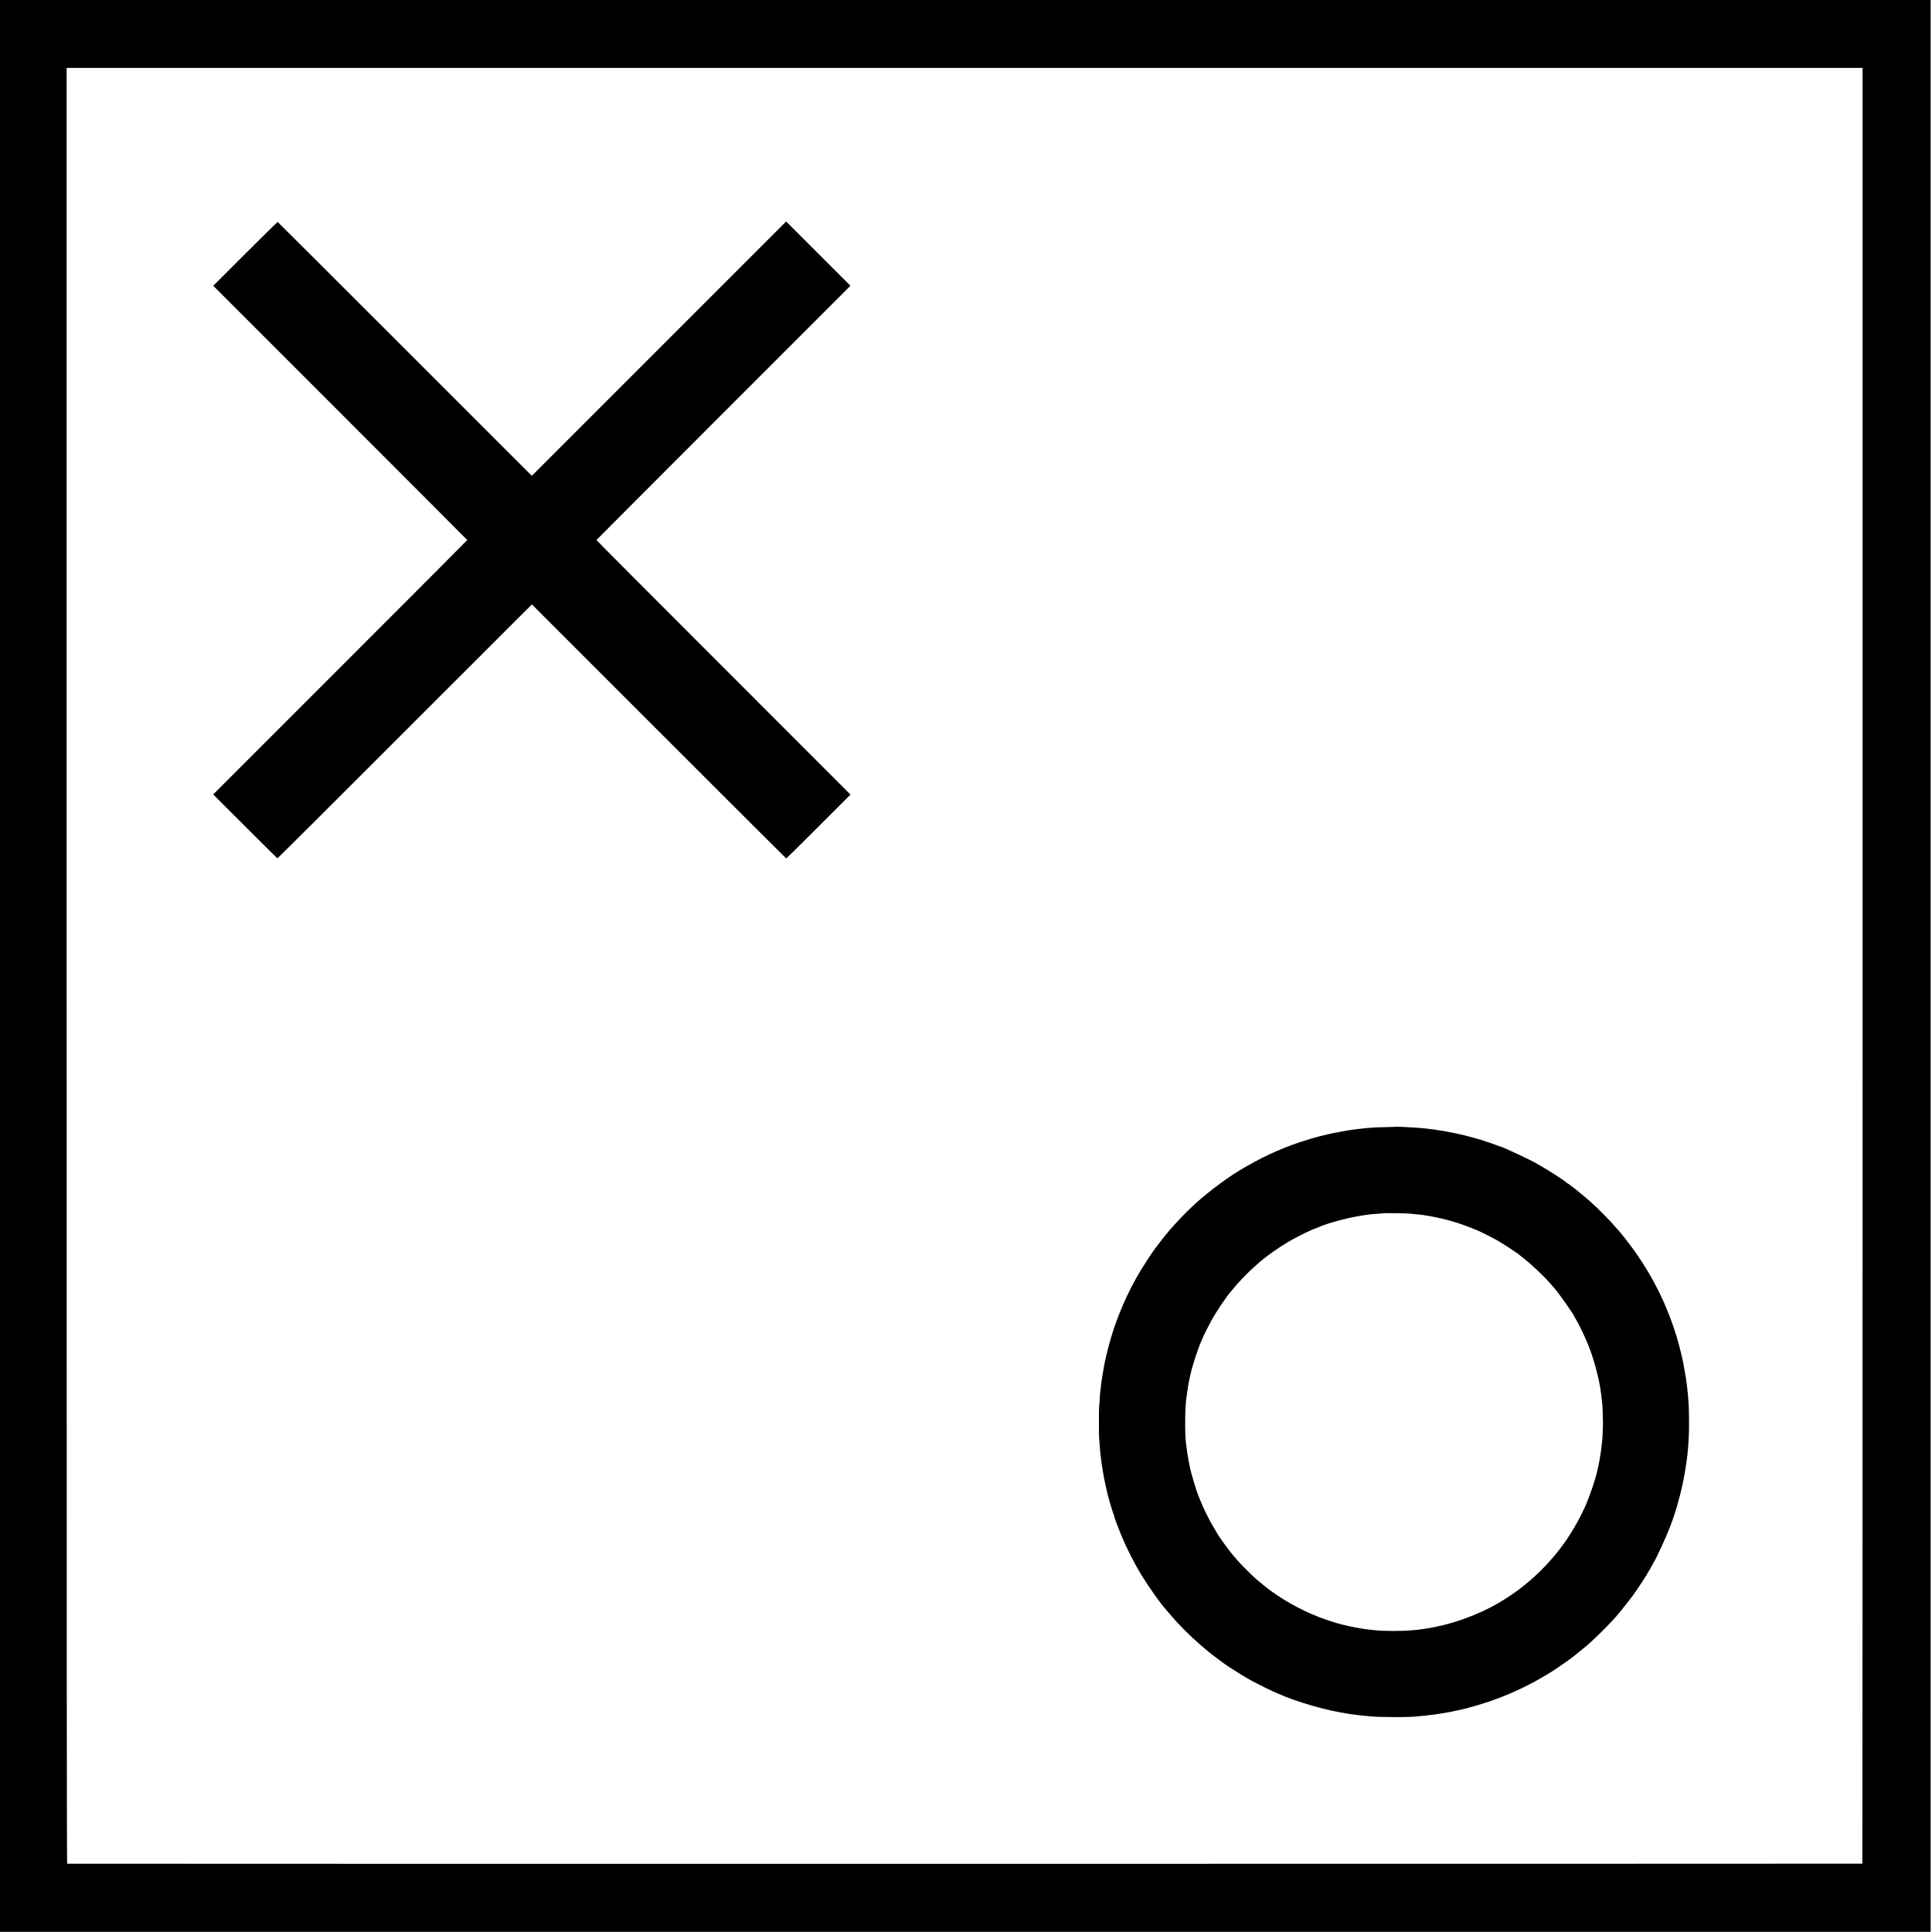
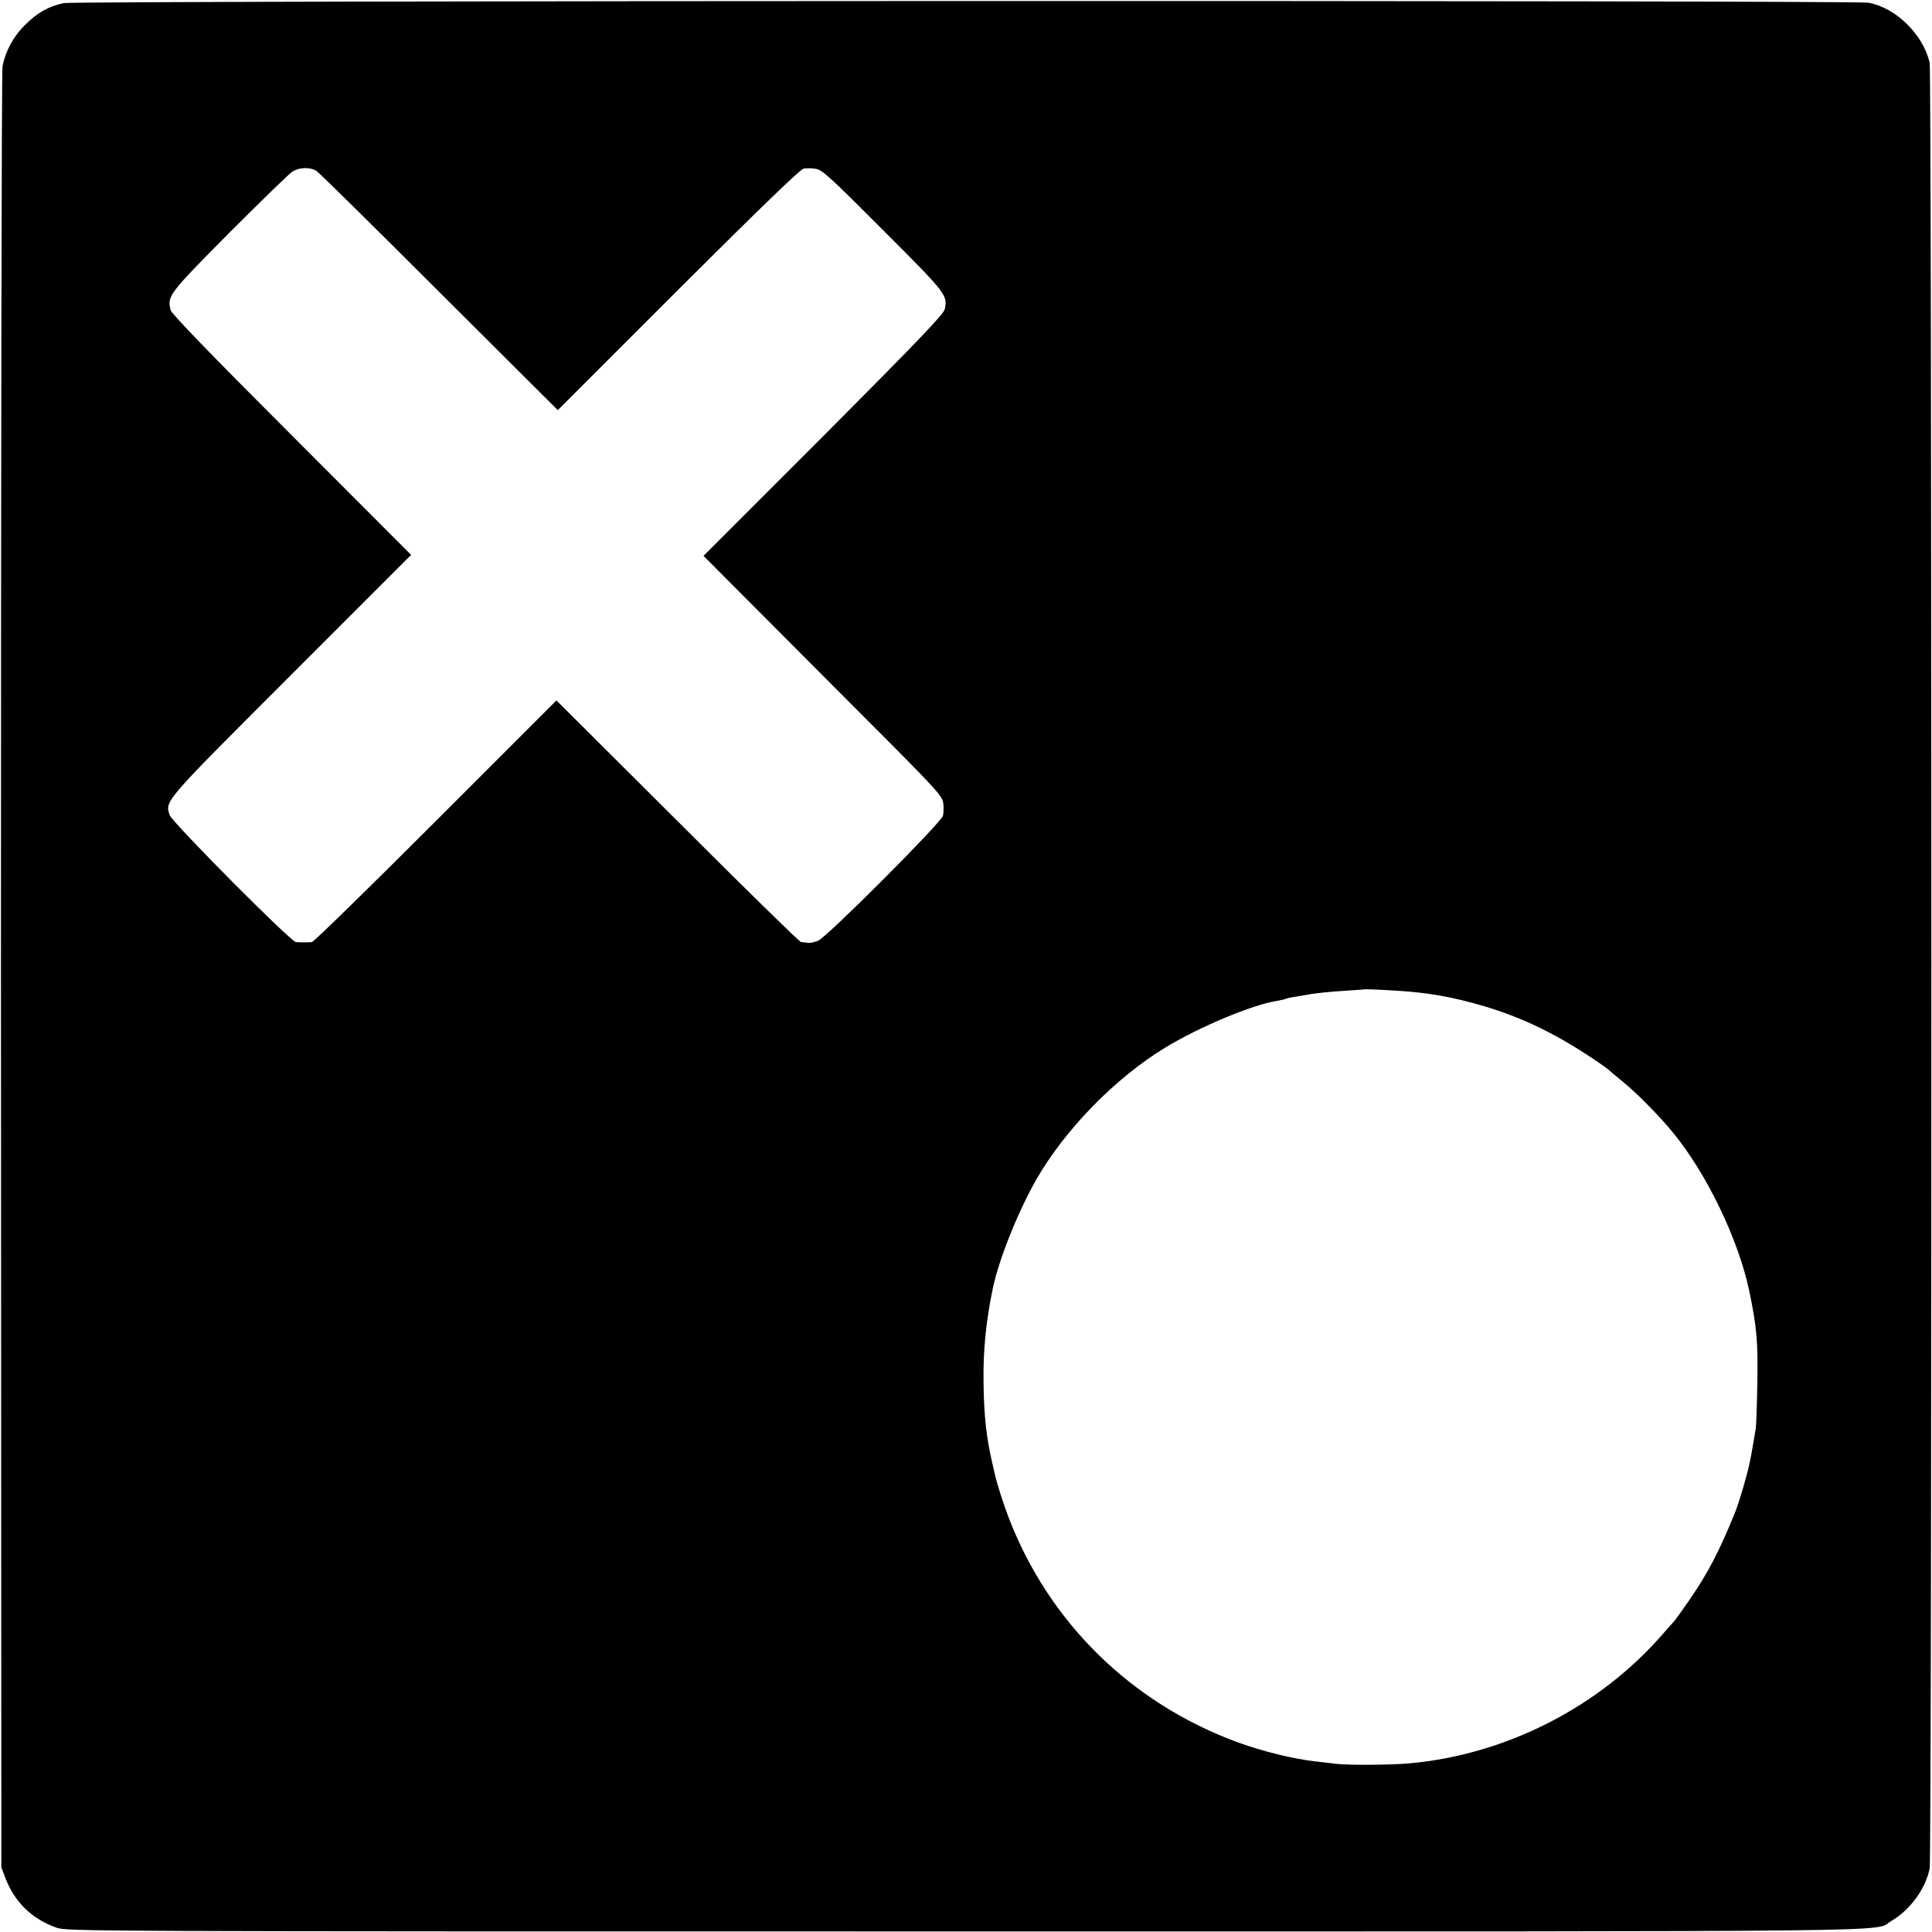
- <svg xmlns="http://www.w3.org/2000/svg" version="1.0" width="4267pt" height="4267pt" viewBox="0 0 4267 4267" preserveAspectRatio="xMidYMid meet">
-   <g transform="translate(0,4267) scale(0.1,-0.1)" fill="#000000" stroke="none">
-     <path d="M0 21337 l0 -21334 21320 0 21320 0 0 21334 0 21333 -21320 0 -21320 0 0 -21333z m41137 3 c0 -10906 -2 -19831 -6 -19831 -16 -4 -39638 -5 -39648 -1 -8 3 -11 4803 -11 19833 l0 19829 19833 0 19832 0 0 -19830z" />
-     <path d="M14555 34970 l-2809 -2809 -2802 2801 c-1541 1542 -2806 2804 -2812 2806 -5 1 -327 -315 -716 -704 l-706 -706 2805 -2805 c1543 -1543 2805 -2808 2805 -2811 0 -4 -1262 -1269 -2805 -2812 l-2806 -2806 705 -704 c387 -387 708 -706 713 -707 4 -2 1154 1143 2555 2545 1401 1401 2664 2663 2806 2805 l259 258 2805 -2805 c1544 -1543 2809 -2806 2813 -2806 4 0 325 317 713 705 l706 706 -75 75 c-41 41 -1304 1304 -2806 2807 -1503 1503 -2732 2735 -2730 2740 1 4 1264 1269 2806 2812 l2804 2804 -710 710 -710 709 -2808 -2808z" />
-     <path d="M30868 17786 c-1 -2 -120 -6 -263 -10 -143 -3 -276 -8 -295 -10 -19 -2 -72 -7 -116 -10 -45 -4 -93 -9 -105 -11 -13 -2 -51 -6 -84 -9 -33 -4 -71 -8 -85 -11 -14 -2 -45 -6 -70 -9 -70 -9 -104 -15 -275 -47 -196 -38 -193 -37 -213 -43 -9 -3 -28 -7 -42 -10 -14 -2 -63 -14 -110 -26 -47 -12 -92 -23 -100 -25 -41 -8 -253 -72 -397 -120 -471 -157 -894 -356 -1358 -638 -313 -190 -780 -549 -1031 -792 -17 -16 -62 -60 -100 -96 -38 -37 -107 -107 -154 -156 -74 -78 -120 -129 -242 -267 -63 -72 -238 -293 -293 -370 -11 -15 -34 -47 -51 -70 -56 -75 -209 -309 -286 -436 -288 -476 -521 -1010 -677 -1550 -32 -114 -80 -300 -87 -340 -3 -14 -7 -31 -9 -39 -6 -15 -32 -140 -40 -186 -2 -17 -15 -93 -29 -170 -13 -77 -27 -162 -31 -190 -7 -52 -9 -66 -20 -180 -4 -38 -9 -83 -11 -100 -1 -16 -6 -79 -9 -140 -4 -60 -9 -126 -11 -145 -5 -46 -5 -579 0 -650 3 -30 7 -93 10 -140 7 -97 16 -194 21 -230 2 -14 7 -54 10 -90 4 -36 9 -72 10 -81 2 -9 6 -40 10 -70 3 -30 8 -61 10 -69 2 -8 7 -33 10 -55 3 -23 8 -52 10 -65 3 -14 7 -38 10 -55 3 -16 8 -41 10 -55 3 -14 7 -35 10 -48 2 -13 6 -31 9 -40 3 -9 8 -33 11 -52 3 -19 18 -84 32 -145 15 -60 28 -112 28 -115 23 -95 111 -386 126 -412 5 -10 9 -24 9 -32 0 -28 128 -359 218 -561 99 -224 257 -528 375 -720 178 -290 434 -650 557 -784 14 -15 42 -47 62 -72 187 -226 446 -487 703 -710 67 -57 138 -117 159 -134 22 -16 62 -48 90 -71 28 -22 98 -75 156 -117 58 -42 110 -80 115 -85 31 -25 243 -162 367 -237 79 -47 150 -90 158 -95 47 -30 434 -227 525 -267 39 -17 90 -40 115 -51 450 -200 1090 -383 1600 -457 25 -4 56 -8 70 -10 23 -4 50 -7 160 -20 19 -2 64 -6 100 -10 36 -3 81 -8 100 -10 233 -25 931 -25 1095 0 17 3 62 7 100 10 39 3 81 7 95 10 14 2 50 7 80 10 30 3 66 7 80 10 14 2 41 6 60 9 64 9 225 36 250 41 14 3 37 7 53 10 35 7 139 29 252 55 50 12 98 23 108 25 9 2 21 6 25 9 5 3 19 7 33 10 53 10 252 70 394 118 427 143 852 337 1229 562 66 39 131 78 145 86 96 56 496 335 531 370 3 3 60 49 128 104 68 54 129 104 135 110 7 6 55 49 107 95 108 97 366 352 460 456 35 39 80 88 100 110 53 59 285 350 356 446 112 154 344 508 344 526 0 3 6 14 14 22 7 9 35 57 61 106 26 50 51 95 55 100 43 57 283 582 353 770 31 85 40 108 42 115 1 3 5 12 8 20 9 20 78 228 82 249 3 9 16 54 30 101 24 78 87 320 99 380 3 14 15 68 26 120 31 148 77 426 95 585 28 247 39 454 39 750 0 138 -4 304 -8 370 -4 66 -9 140 -11 165 -1 25 -6 72 -9 105 -4 33 -9 78 -11 100 -7 66 -16 138 -21 165 -2 14 -7 45 -10 70 -3 25 -17 106 -31 180 -13 74 -27 146 -29 160 -3 14 -7 32 -9 40 -2 8 -7 29 -9 45 -3 17 -21 93 -41 170 -19 77 -37 147 -39 156 -3 9 -21 72 -41 140 -238 795 -617 1521 -1145 2189 -41 52 -77 97 -80 100 -3 3 -30 34 -60 70 -160 191 -446 483 -635 649 -28 24 -63 56 -80 70 -16 15 -77 65 -135 111 -58 47 -111 91 -119 98 -8 8 -30 24 -50 37 -20 13 -49 35 -65 49 -16 14 -33 26 -37 26 -4 0 -14 6 -21 13 -59 58 -393 272 -688 440 -143 81 -712 347 -775 362 -5 1 -17 5 -25 8 -61 25 -377 134 -415 143 -5 1 -65 18 -133 38 -256 75 -592 146 -847 181 -22 3 -49 7 -60 10 -11 2 -54 7 -95 11 -41 3 -78 8 -81 10 -3 2 -53 6 -110 10 -57 3 -113 8 -124 10 -11 2 -96 6 -190 10 -93 3 -175 7 -182 9 -6 2 -13 2 -15 1z m277 -1920 c22 -3 69 -8 105 -12 121 -11 145 -14 180 -19 434 -65 787 -165 1205 -342 78 -33 331 -160 415 -208 155 -88 482 -303 510 -334 3 -3 34 -28 70 -55 180 -137 476 -417 625 -591 38 -44 77 -89 87 -100 78 -86 428 -584 428 -609 0 -4 12 -25 27 -49 67 -106 217 -419 291 -607 118 -299 241 -764 268 -1015 2 -22 6 -51 9 -65 3 -13 7 -58 11 -99 3 -42 7 -78 9 -81 6 -9 17 -298 18 -430 0 -113 -10 -346 -18 -405 -2 -16 -7 -57 -10 -90 -14 -129 -24 -201 -40 -285 -3 -14 -7 -41 -10 -60 -4 -19 -15 -75 -26 -125 -12 -49 -22 -98 -24 -107 -35 -168 -148 -505 -245 -734 -147 -341 -363 -707 -594 -1004 -262 -336 -555 -624 -891 -876 -128 -96 -301 -212 -408 -273 -17 -10 -61 -35 -97 -56 -375 -215 -884 -405 -1325 -494 -139 -28 -150 -30 -235 -42 -41 -5 -86 -12 -100 -15 -14 -2 -52 -6 -85 -10 -33 -3 -76 -7 -95 -9 -207 -22 -654 -22 -828 0 -16 2 -61 7 -98 10 -37 4 -76 8 -85 10 -9 2 -40 6 -70 10 -51 7 -181 29 -224 39 -11 2 -56 12 -100 21 -412 84 -895 271 -1295 501 -134 77 -323 197 -348 221 -7 7 -17 13 -21 13 -4 0 -16 8 -27 18 -10 9 -32 25 -47 35 -16 10 -38 27 -50 37 -12 10 -61 49 -108 86 -47 38 -115 94 -150 124 -87 74 -384 373 -434 435 -22 27 -46 56 -53 64 -70 73 -322 413 -368 496 -6 11 -36 61 -66 111 -118 194 -241 441 -319 639 -22 55 -44 109 -49 120 -31 68 -155 483 -176 588 -2 12 -10 56 -19 97 -8 41 -17 89 -20 105 -11 56 -34 210 -41 270 -3 33 -8 68 -9 77 -26 136 -26 726 0 943 7 62 36 267 41 295 2 14 7 41 10 60 3 19 7 41 10 49 2 8 7 30 10 50 3 20 9 52 14 71 5 19 11 46 14 60 33 164 167 574 241 737 14 29 25 56 25 59 0 12 145 300 200 399 108 192 308 491 411 613 6 7 34 41 62 75 105 127 119 141 246 272 136 139 193 192 353 331 138 119 412 313 608 429 120 71 369 200 480 249 36 15 79 34 97 42 17 8 34 14 38 14 3 0 25 8 48 19 205 92 628 208 927 256 52 9 105 18 118 20 13 2 53 7 90 11 37 3 75 8 84 10 10 1 68 6 130 9 62 4 115 9 116 10 6 5 533 -3 577 -9z" />
+ <svg xmlns="http://www.w3.org/2000/svg" version="1.0" width="1001pt" height="1001pt" viewBox="0 0 1001 1001" preserveAspectRatio="xMidYMid meet">
+   <g transform="translate(0,1001) scale(0.1,-0.1)" fill="#000000" stroke="none">
+     <path d="M331 9994 c-78 -16 -137 -49 -202 -114 -61 -60 -102 -138 -116 -215 -5 -28 -8 -2079 -8 -4690 l2 -4640 22 -58 c48 -123 136 -209 262 -254 55 -20 88 -20 4710 -20 5066 0 4697 -4 4798 54 98 57 180 170 199 274 12 60 11 9303 0 9353 -33 147 -176 287 -318 312 -76 13 -9284 11 -9349 -2z m1309 -870 c14 -9 301 -292 637 -628 l613 -611 622 622 c421 420 632 624 651 629 15 3 44 3 65 -1 32 -5 78 -47 348 -318 329 -329 334 -336 319 -409 -6 -26 -133 -159 -628 -656 l-622 -622 242 -243 c133 -133 411 -412 618 -620 346 -346 377 -381 382 -417 3 -21 2 -51 -1 -66 -10 -37 -600 -628 -647 -648 -20 -8 -44 -13 -55 -11 -10 2 -26 4 -34 4 -8 1 -296 283 -640 627 l-627 625 -625 -625 c-344 -344 -633 -627 -642 -627 -21 -2 -61 -2 -83 0 -27 2 -641 620 -654 658 -24 75 -36 61 631 728 l620 620 -619 620 c-419 419 -622 629 -627 648 -18 74 -11 83 304 401 164 164 311 307 327 317 37 23 92 24 125 3z m5612 -4248 c133 -9 232 -25 353 -56 241 -62 431 -149 660 -303 33 -22 62 -43 65 -46 3 -3 37 -32 75 -63 72 -58 189 -176 262 -265 175 -212 342 -558 397 -826 38 -182 45 -260 41 -477 -2 -113 -6 -217 -8 -232 -3 -16 -8 -47 -12 -70 -4 -24 -9 -52 -11 -63 -2 -11 -6 -29 -8 -40 -10 -54 -57 -215 -76 -260 -83 -205 -141 -315 -237 -455 -36 -52 -72 -102 -79 -110 -8 -8 -33 -37 -56 -63 -329 -380 -812 -627 -1313 -673 -95 -9 -314 -10 -380 -3 -33 4 -82 10 -110 13 -115 13 -270 51 -400 98 -553 202 -982 623 -1190 1168 -29 76 -61 178 -70 220 -2 8 -8 35 -14 60 -31 136 -43 247 -45 411 -3 168 12 322 48 494 31 149 131 399 226 565 149 259 409 525 667 682 176 107 450 222 578 242 20 4 40 8 44 10 3 2 22 7 41 10 19 3 62 10 95 16 33 5 107 13 165 16 58 4 106 7 107 8 2 2 93 -2 185 -8z" />
  </g>
</svg>
